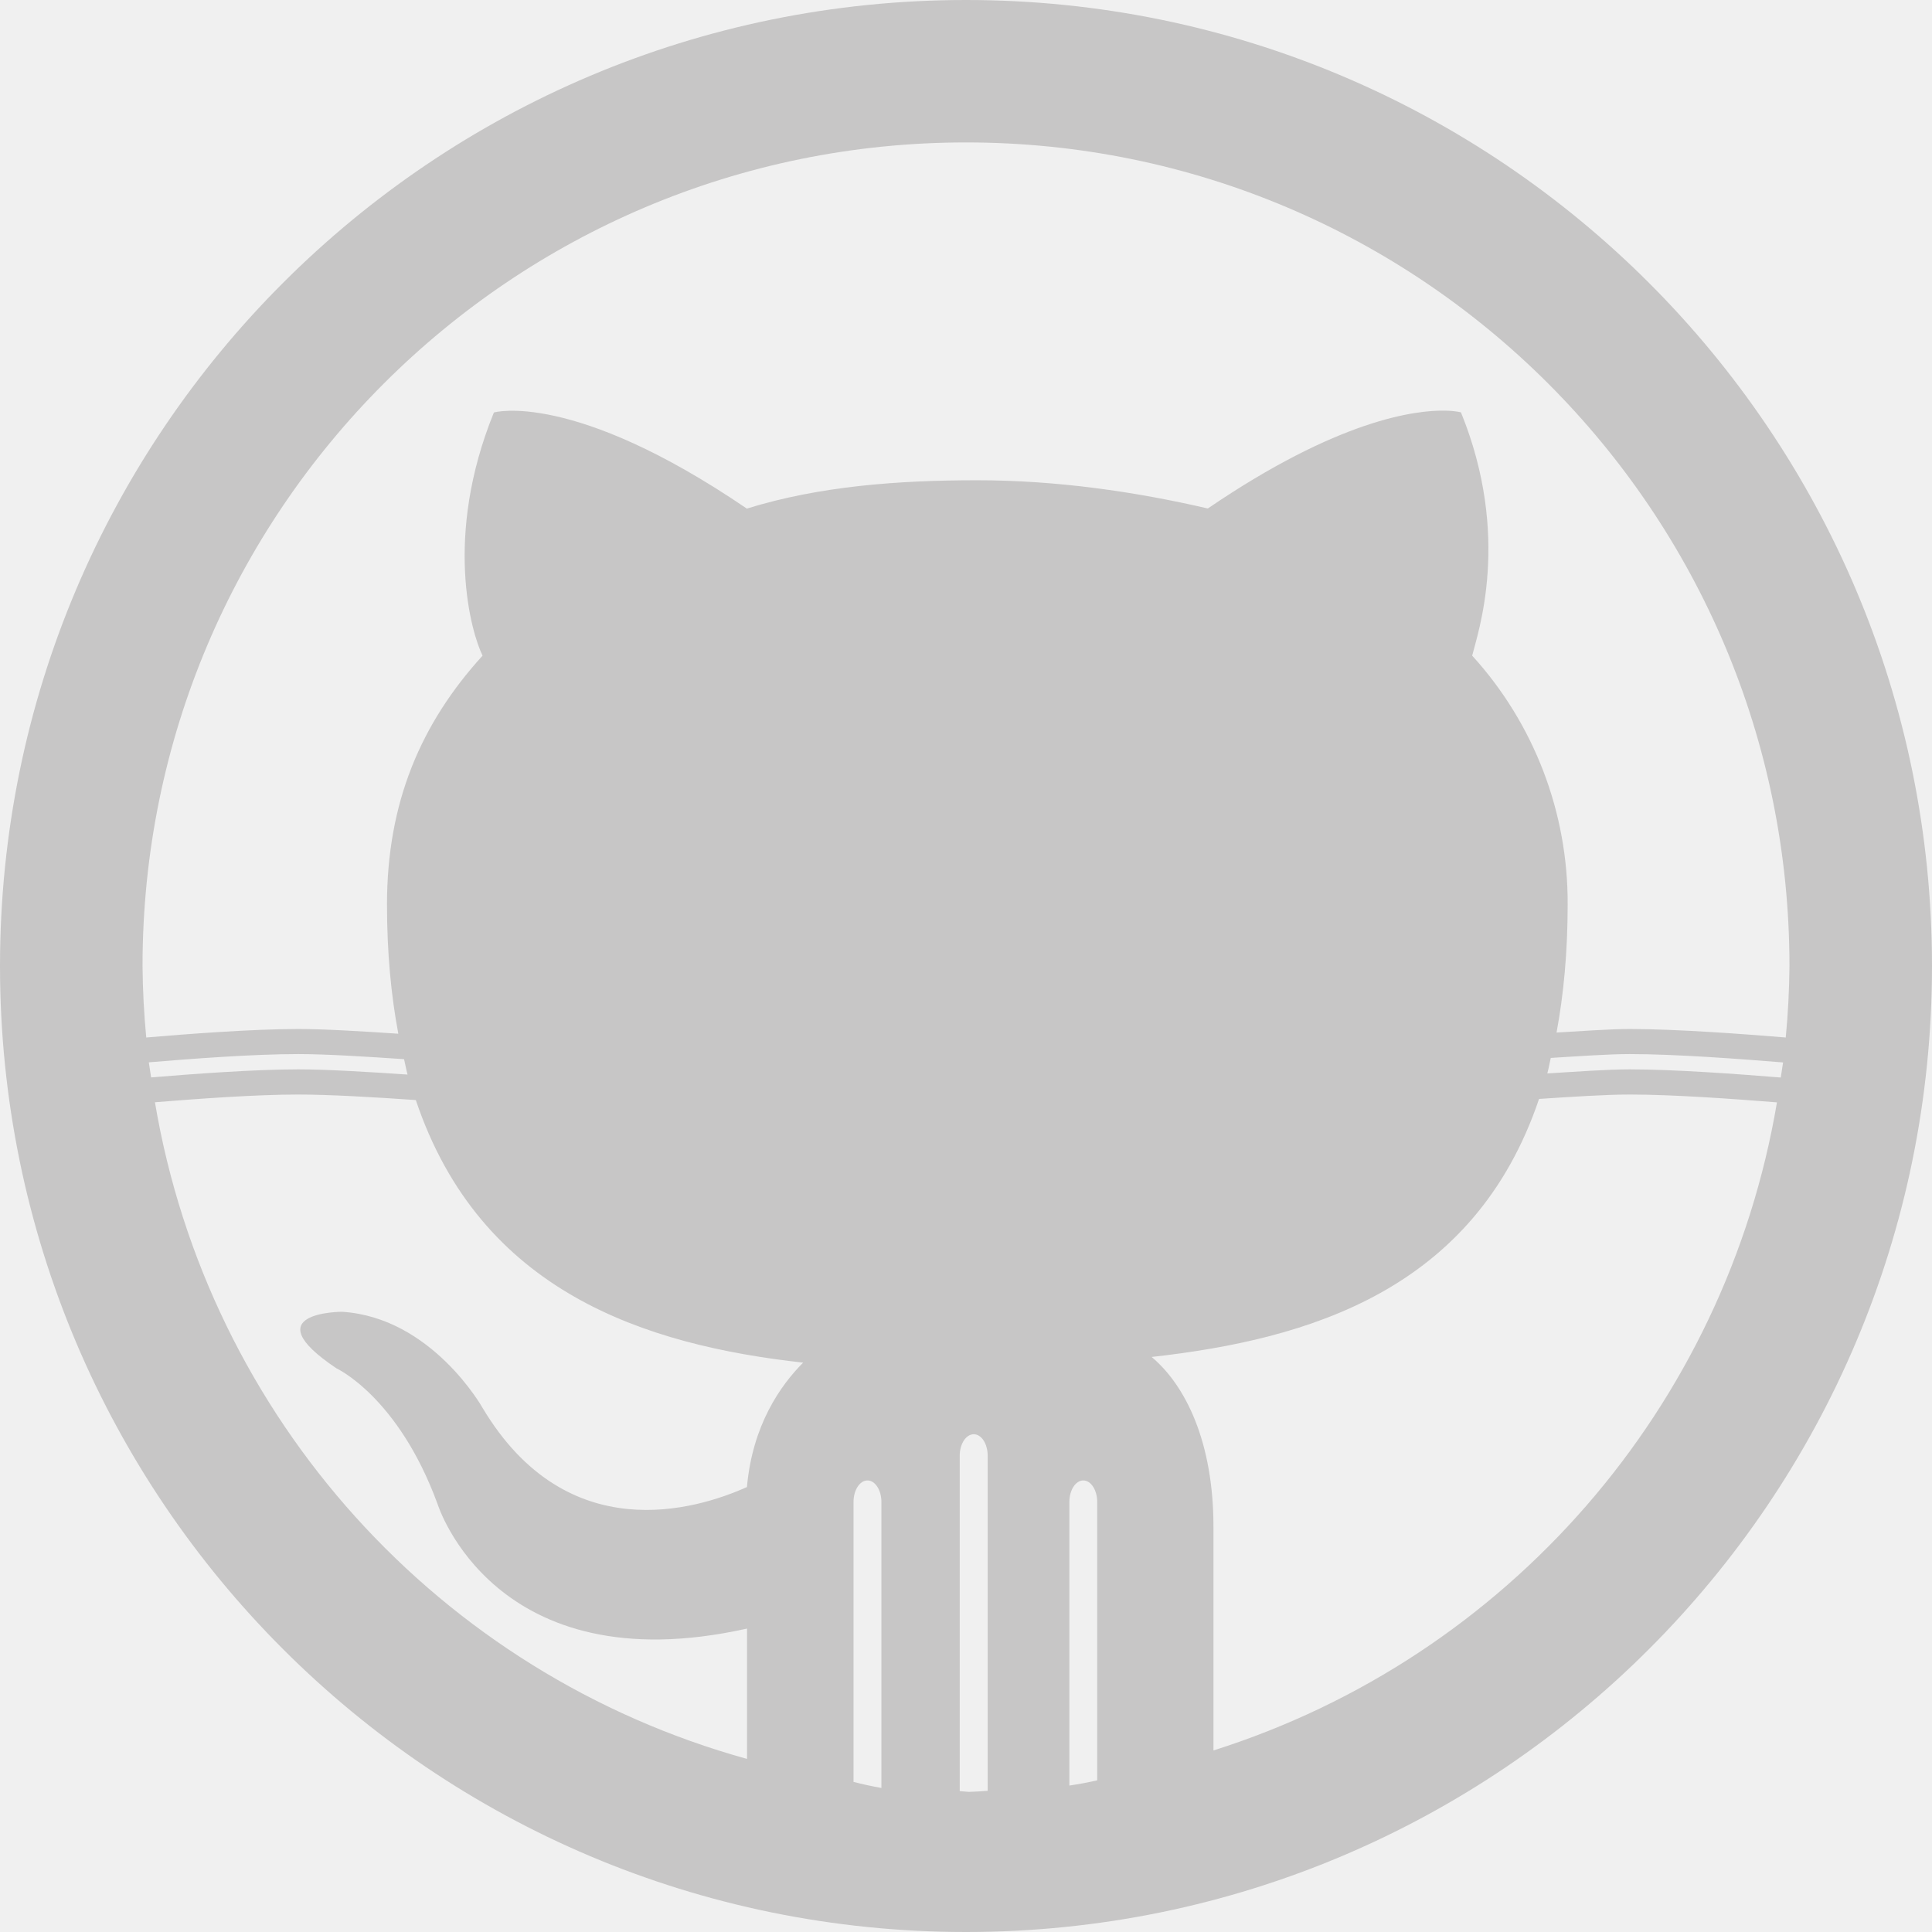
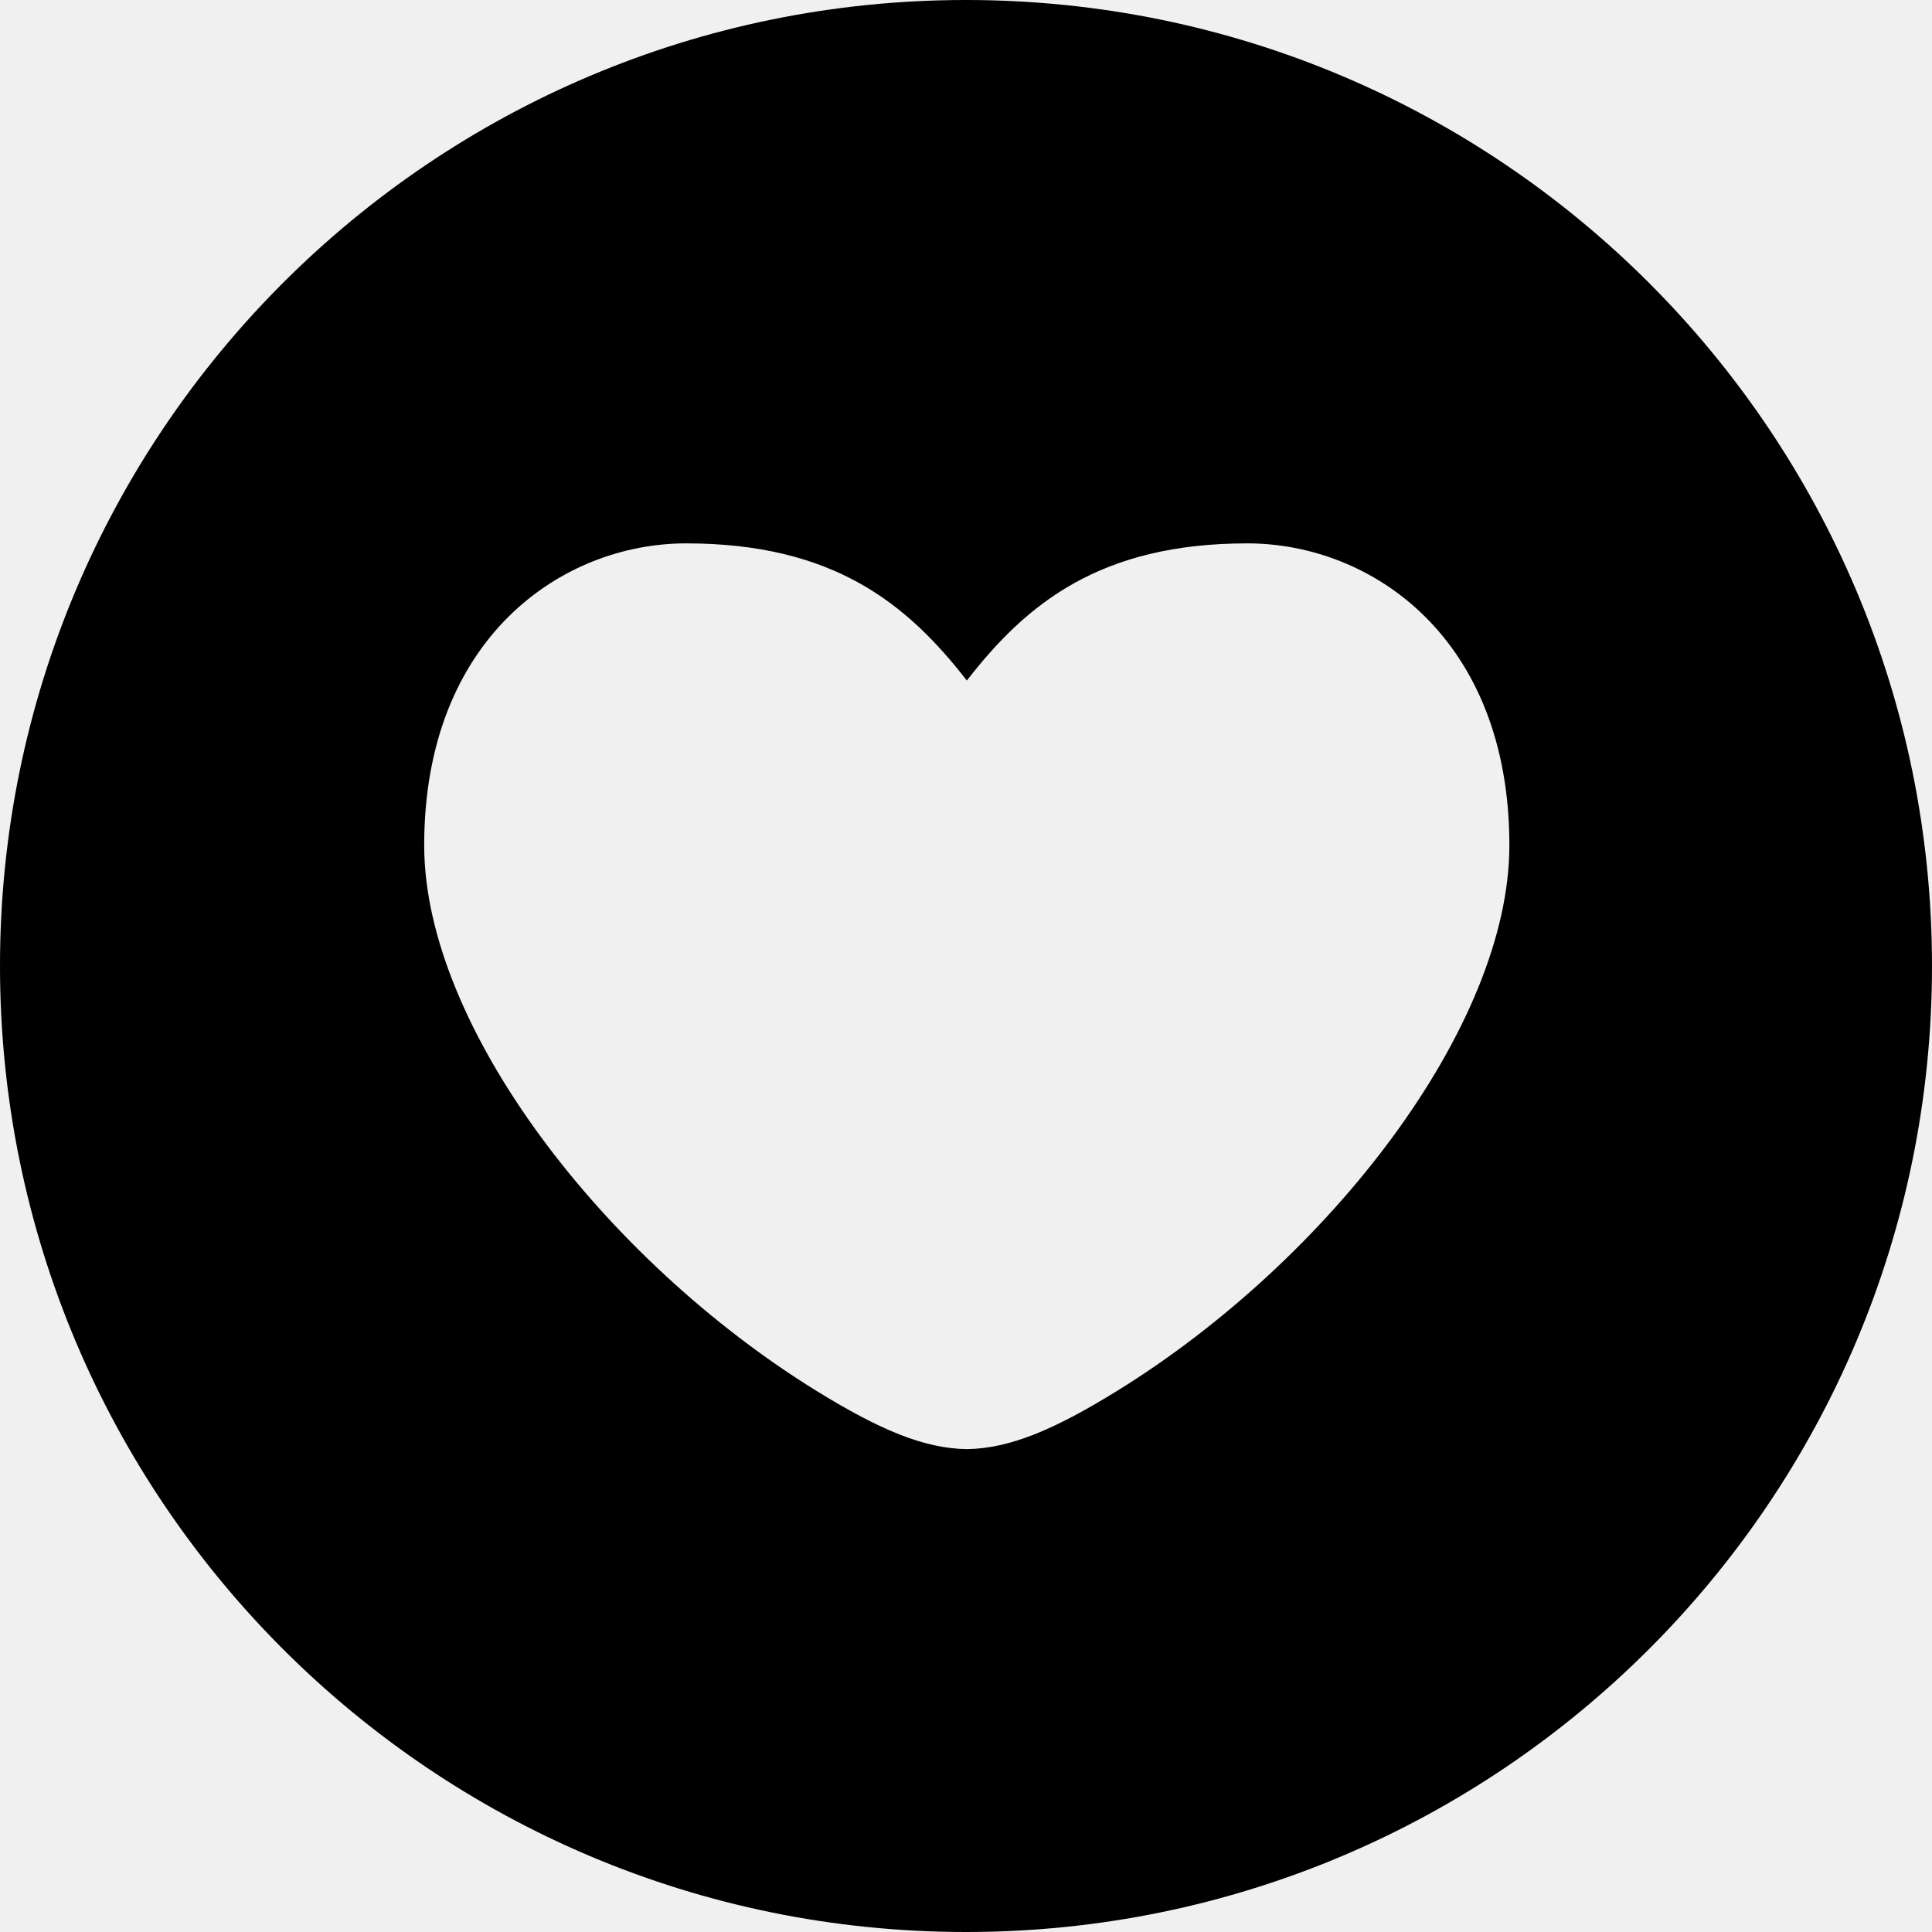
- <svg xmlns="http://www.w3.org/2000/svg" id="Layer_1" viewBox="0 0 36 36" width="36" height="36" version="1.1">
-   <defs id="defs15" />
-   <style id="style3">.Round_x0020_Corners_x0020_2_x0020_pt{fill:#FFF;stroke:#000;stroke-miterlimit:10}.Live_x0020_Reflect_x0020_X{fill:none}.Bevel_x0020_Soft{fill:url(#SVGID_1_)}.Dusk{fill:#FFF}.Foliage_GS{fill:#FD0}.Pompadour_GS{fill:#44ade2}.Pompadour_GS,.st0{fill-rule:evenodd;clip-rule:evenodd}.st0{fill:#191717}</style>
-   <linearGradient id="SVGID_1_" gradientUnits="userSpaceOnUse" x1="-216.625" y1="-385.75" x2="-215.918" y2="-385.043">
-     <stop offset="0" id="stop6" stop-color="#dedfe3" />
-     <stop offset=".174" id="stop8" stop-color="#d8d9dd" />
-     <stop offset=".352" id="stop10" stop-color="#c9cacd" />
-     <stop offset=".532" id="stop12" stop-color="#b4b5b8" />
-     <stop offset=".714" id="stop14" stop-color="#989a9c" />
-     <stop offset=".895" id="stop16" stop-color="#797c7e" />
-     <stop offset="1" id="stop18" stop-color="#656b6c" />
-   </linearGradient>
-   <path style="fill:#231e1e;fill-opacity:0.2;stroke-width:0.81" d="M 18 0 A 18 18.001 0 0 0 0 18 A 18 18.001 0 0 0 18 36 A 18 18.001 0 0 0 36 18 A 18 18.001 0 0 0 18 0 z M 18 2.654 A 15.344 15.345 0 0 1 33.344 18 A 15.344 15.345 0 0 1 33.275 19.332 C 32.517 19.27 31.25 19.174 30.369 19.174 C 30.002 19.174 29.487 19.212 29.004 19.24 C 29.136 18.53 29.211 17.742 29.211 16.854 A 6.776 6.816 0 0 0 27.432 12.217 C 27.536 11.795 28.166 10.002 27.223 7.684 C 27.223 7.684 27.132 7.657 26.943 7.652 C 26.379 7.638 24.942 7.815 22.506 9.475 C 21.143 9.158 19.677 8.949 18.211 8.949 C 16.744 8.949 15.277 9.055 13.916 9.477 C 10.667 7.264 9.203 7.686 9.203 7.686 C 8.26 10.004 8.783 11.795 8.992 12.217 C 7.84 13.482 7.211 14.957 7.211 16.854 C 7.211 17.749 7.287 18.544 7.422 19.262 C 6.767 19.218 6.051 19.174 5.559 19.174 C 4.687 19.174 3.47 19.269 2.725 19.332 A 15.344 15.345 0 0 1 2.656 18 A 15.344 15.345 0 0 1 18 2.654 z M 5.559 19.641 C 6.08 19.641 6.843 19.69 7.529 19.736 C 7.552 19.83 7.569 19.933 7.594 20.023 C 6.89 19.975 6.097 19.926 5.559 19.926 C 4.728 19.926 3.591 20.012 2.816 20.076 A 15.344 15.345 0 0 1 2.773 19.795 C 3.536 19.731 4.709 19.641 5.559 19.641 z M 30.369 19.641 C 31.228 19.641 32.447 19.734 33.225 19.797 A 15.344 15.345 0 0 1 33.182 20.078 C 32.391 20.014 31.209 19.926 30.369 19.926 C 29.956 19.926 29.377 19.968 28.832 20.002 C 28.857 19.91 28.874 19.808 28.896 19.713 C 29.419 19.681 29.973 19.641 30.369 19.641 z M 5.559 20.395 C 6.138 20.395 7.006 20.446 7.748 20.498 C 8.952 24.076 12.018 25.062 14.965 25.391 C 14.545 25.813 14.022 26.55 13.918 27.709 C 12.975 28.132 10.565 28.868 8.992 26.234 C 8.992 26.234 8.049 24.549 6.373 24.443 C 6.373 24.443 4.696 24.443 6.268 25.496 C 6.268 25.496 7.421 26.024 8.154 28.027 C 8.154 28.027 9.204 31.399 13.92 30.346 L 13.92 32.775 A 15.344 15.345 0 0 1 2.887 20.539 C 3.675 20.475 4.76 20.395 5.559 20.395 z M 30.369 20.395 C 31.178 20.395 32.305 20.477 33.111 20.541 A 15.344 15.345 0 0 1 22.611 32.617 L 22.611 28.447 C 22.611 26.866 22.088 25.812 21.459 25.285 C 24.409 24.956 27.476 24.033 28.678 20.477 C 29.274 20.438 29.915 20.395 30.369 20.395 z M 18.145 26.725 C 18.288 26.725 18.404 26.903 18.404 27.125 L 18.404 33.369 A 9.968 15.389 0 0 1 18.051 33.389 A 9.968 15.389 0 0 1 17.883 33.375 L 17.883 27.125 C 17.883 26.903 18.001 26.725 18.145 26.725 z M 16.164 27.586 C 16.308 27.586 16.424 27.766 16.424 27.988 L 16.424 33.316 A 9.968 15.389 0 0 1 15.904 33.203 L 15.904 27.988 C 15.904 27.766 16.02 27.586 16.164 27.586 z M 20.186 27.586 C 20.329 27.586 20.445 27.766 20.445 27.988 L 20.445 33.174 A 9.968 15.389 0 0 1 19.926 33.271 L 19.926 27.988 C 19.926 27.766 20.042 27.586 20.186 27.586 z " id="path57" />
+ <svg xmlns="http://www.w3.org/2000/svg" viewBox="0 0 16 16" width="16" height="16">
+   <path d="M8 16A8 8 0 1 1 8 0a8 8 0 0 1 0 16Zm2.33-11.5c-1.22 0-1.83.5-2.323 1.136C7.513 5 6.903 4.5 5.682 4.5c-1.028 0-2.169.784-2.169 2.5 0 1.499 1.493 3.433 3.246 4.517.52.321.89.479 1.248.484.357-.005.728-.163 1.247-.484C11.007 10.433 12.5 8.5 12.5 7c0-1.716-1.14-2.5-2.17-2.5Z" />
</svg>
